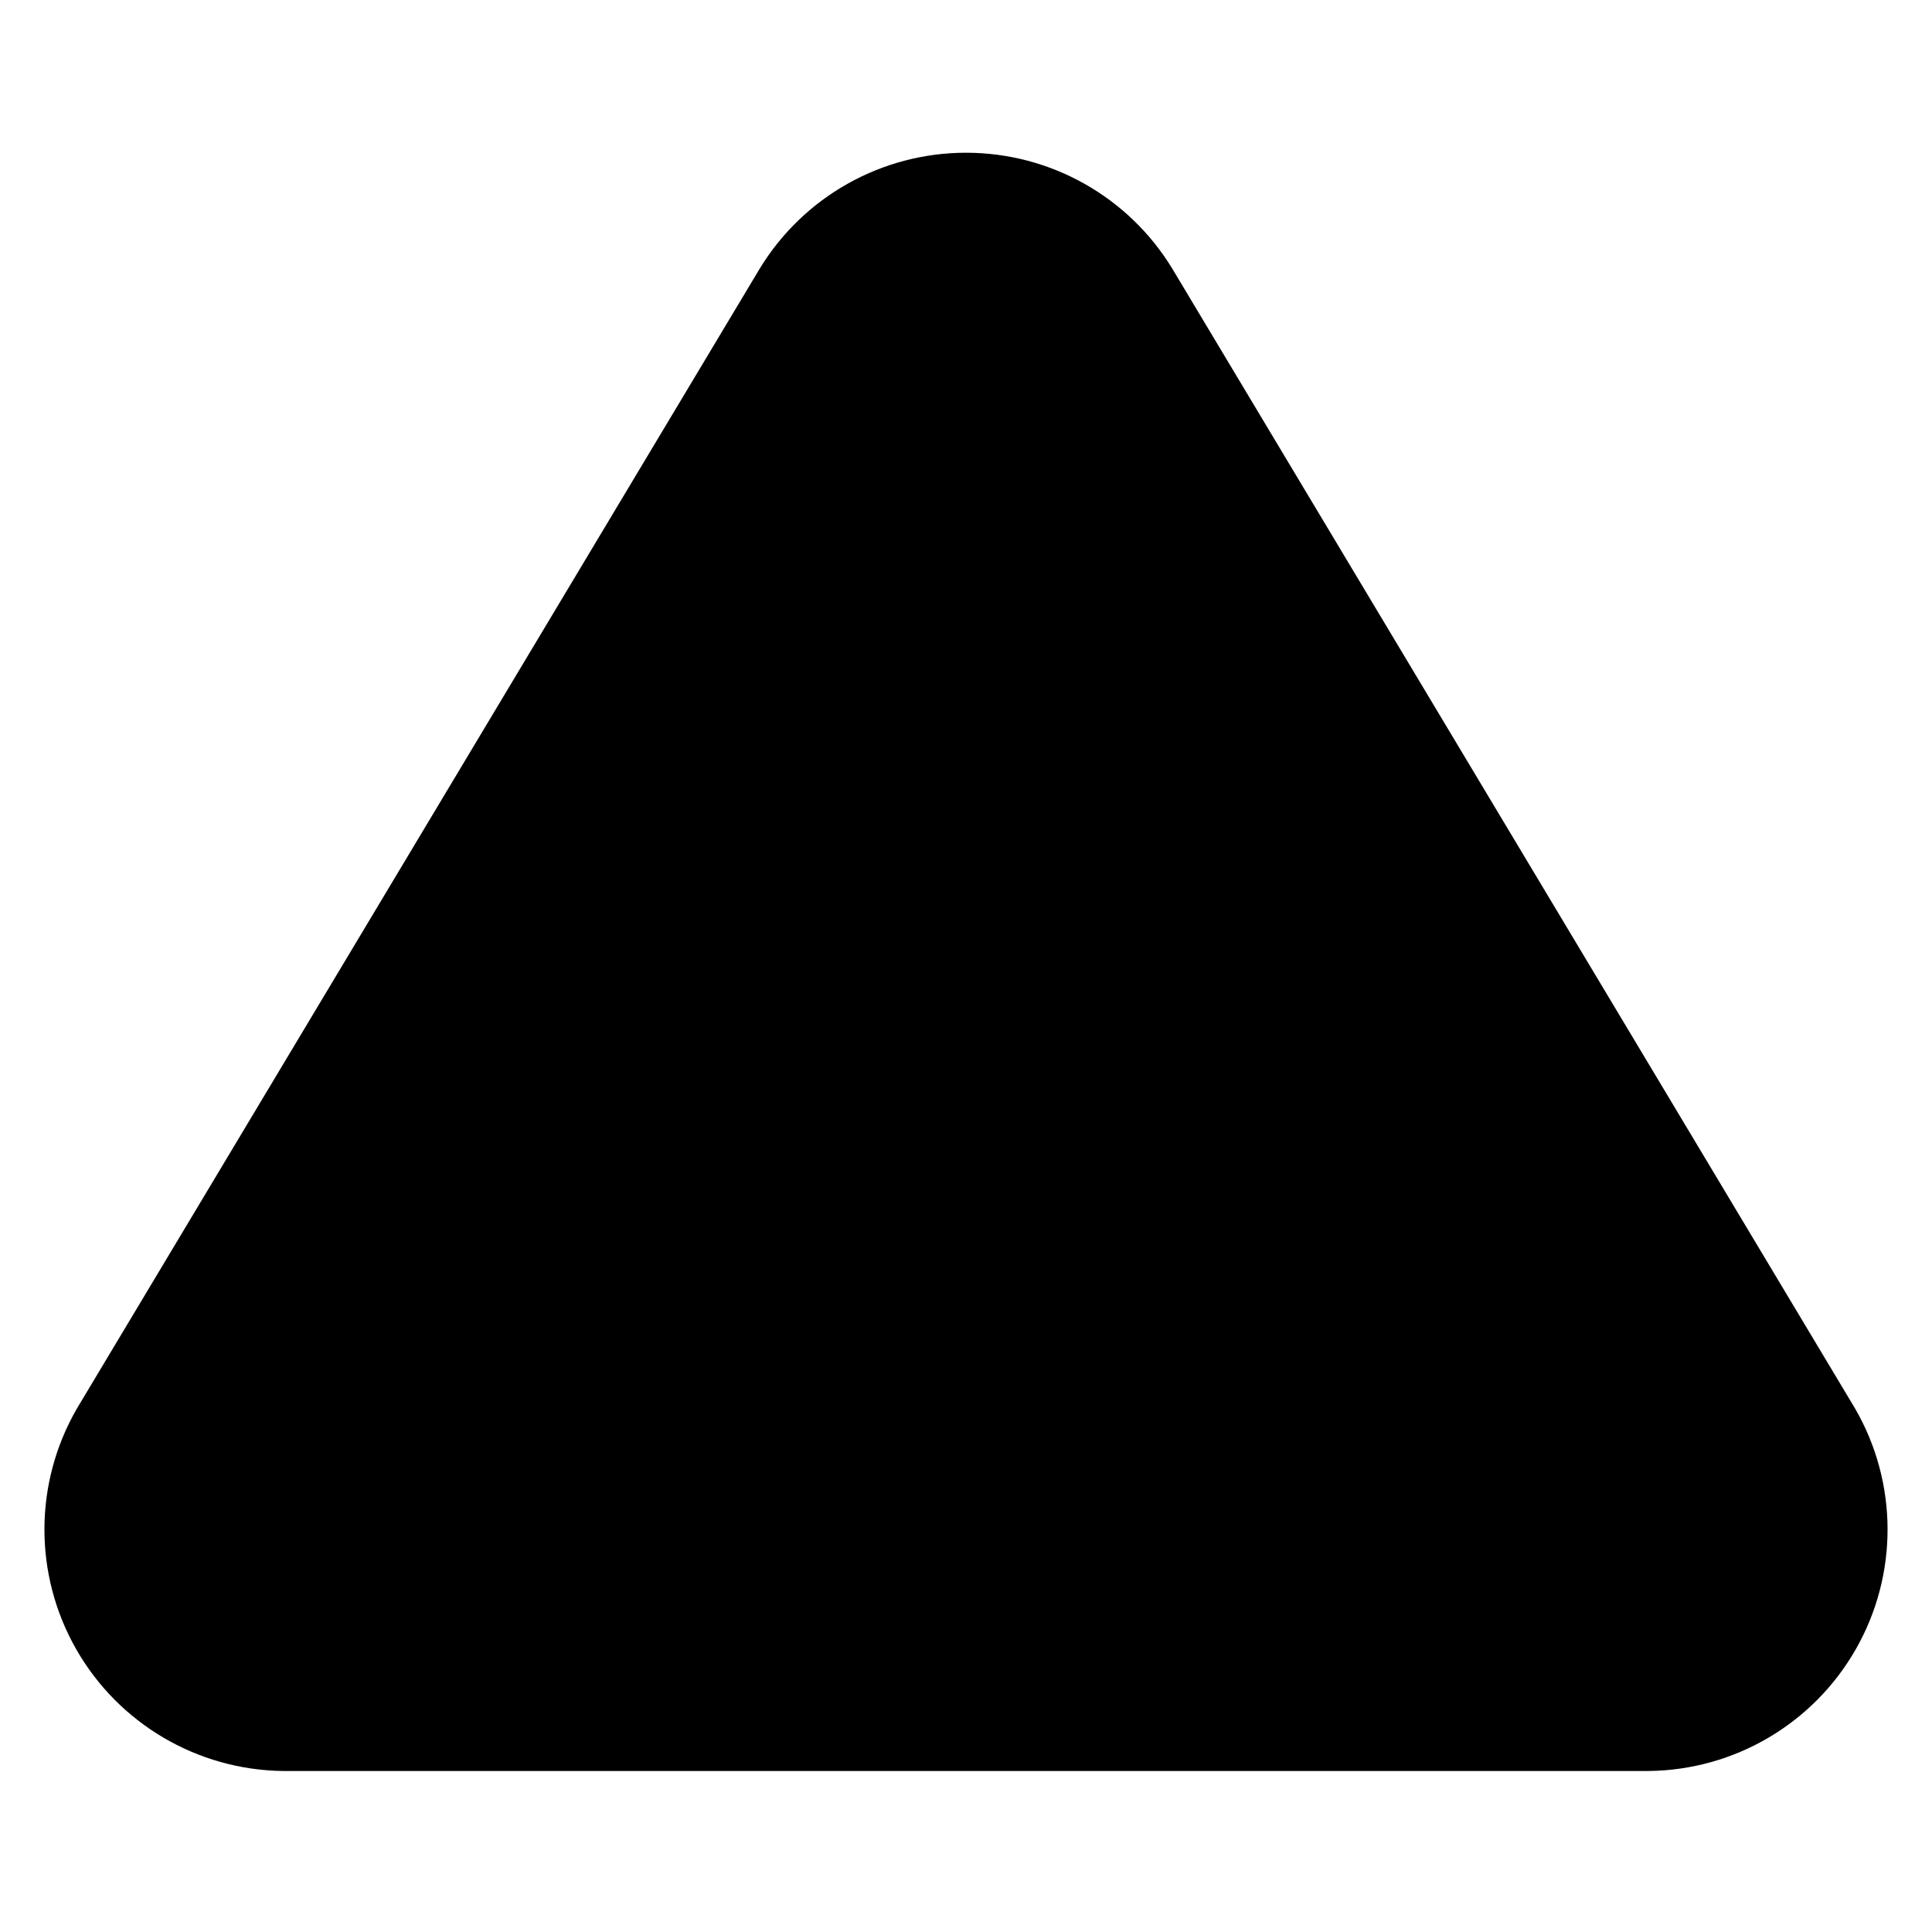
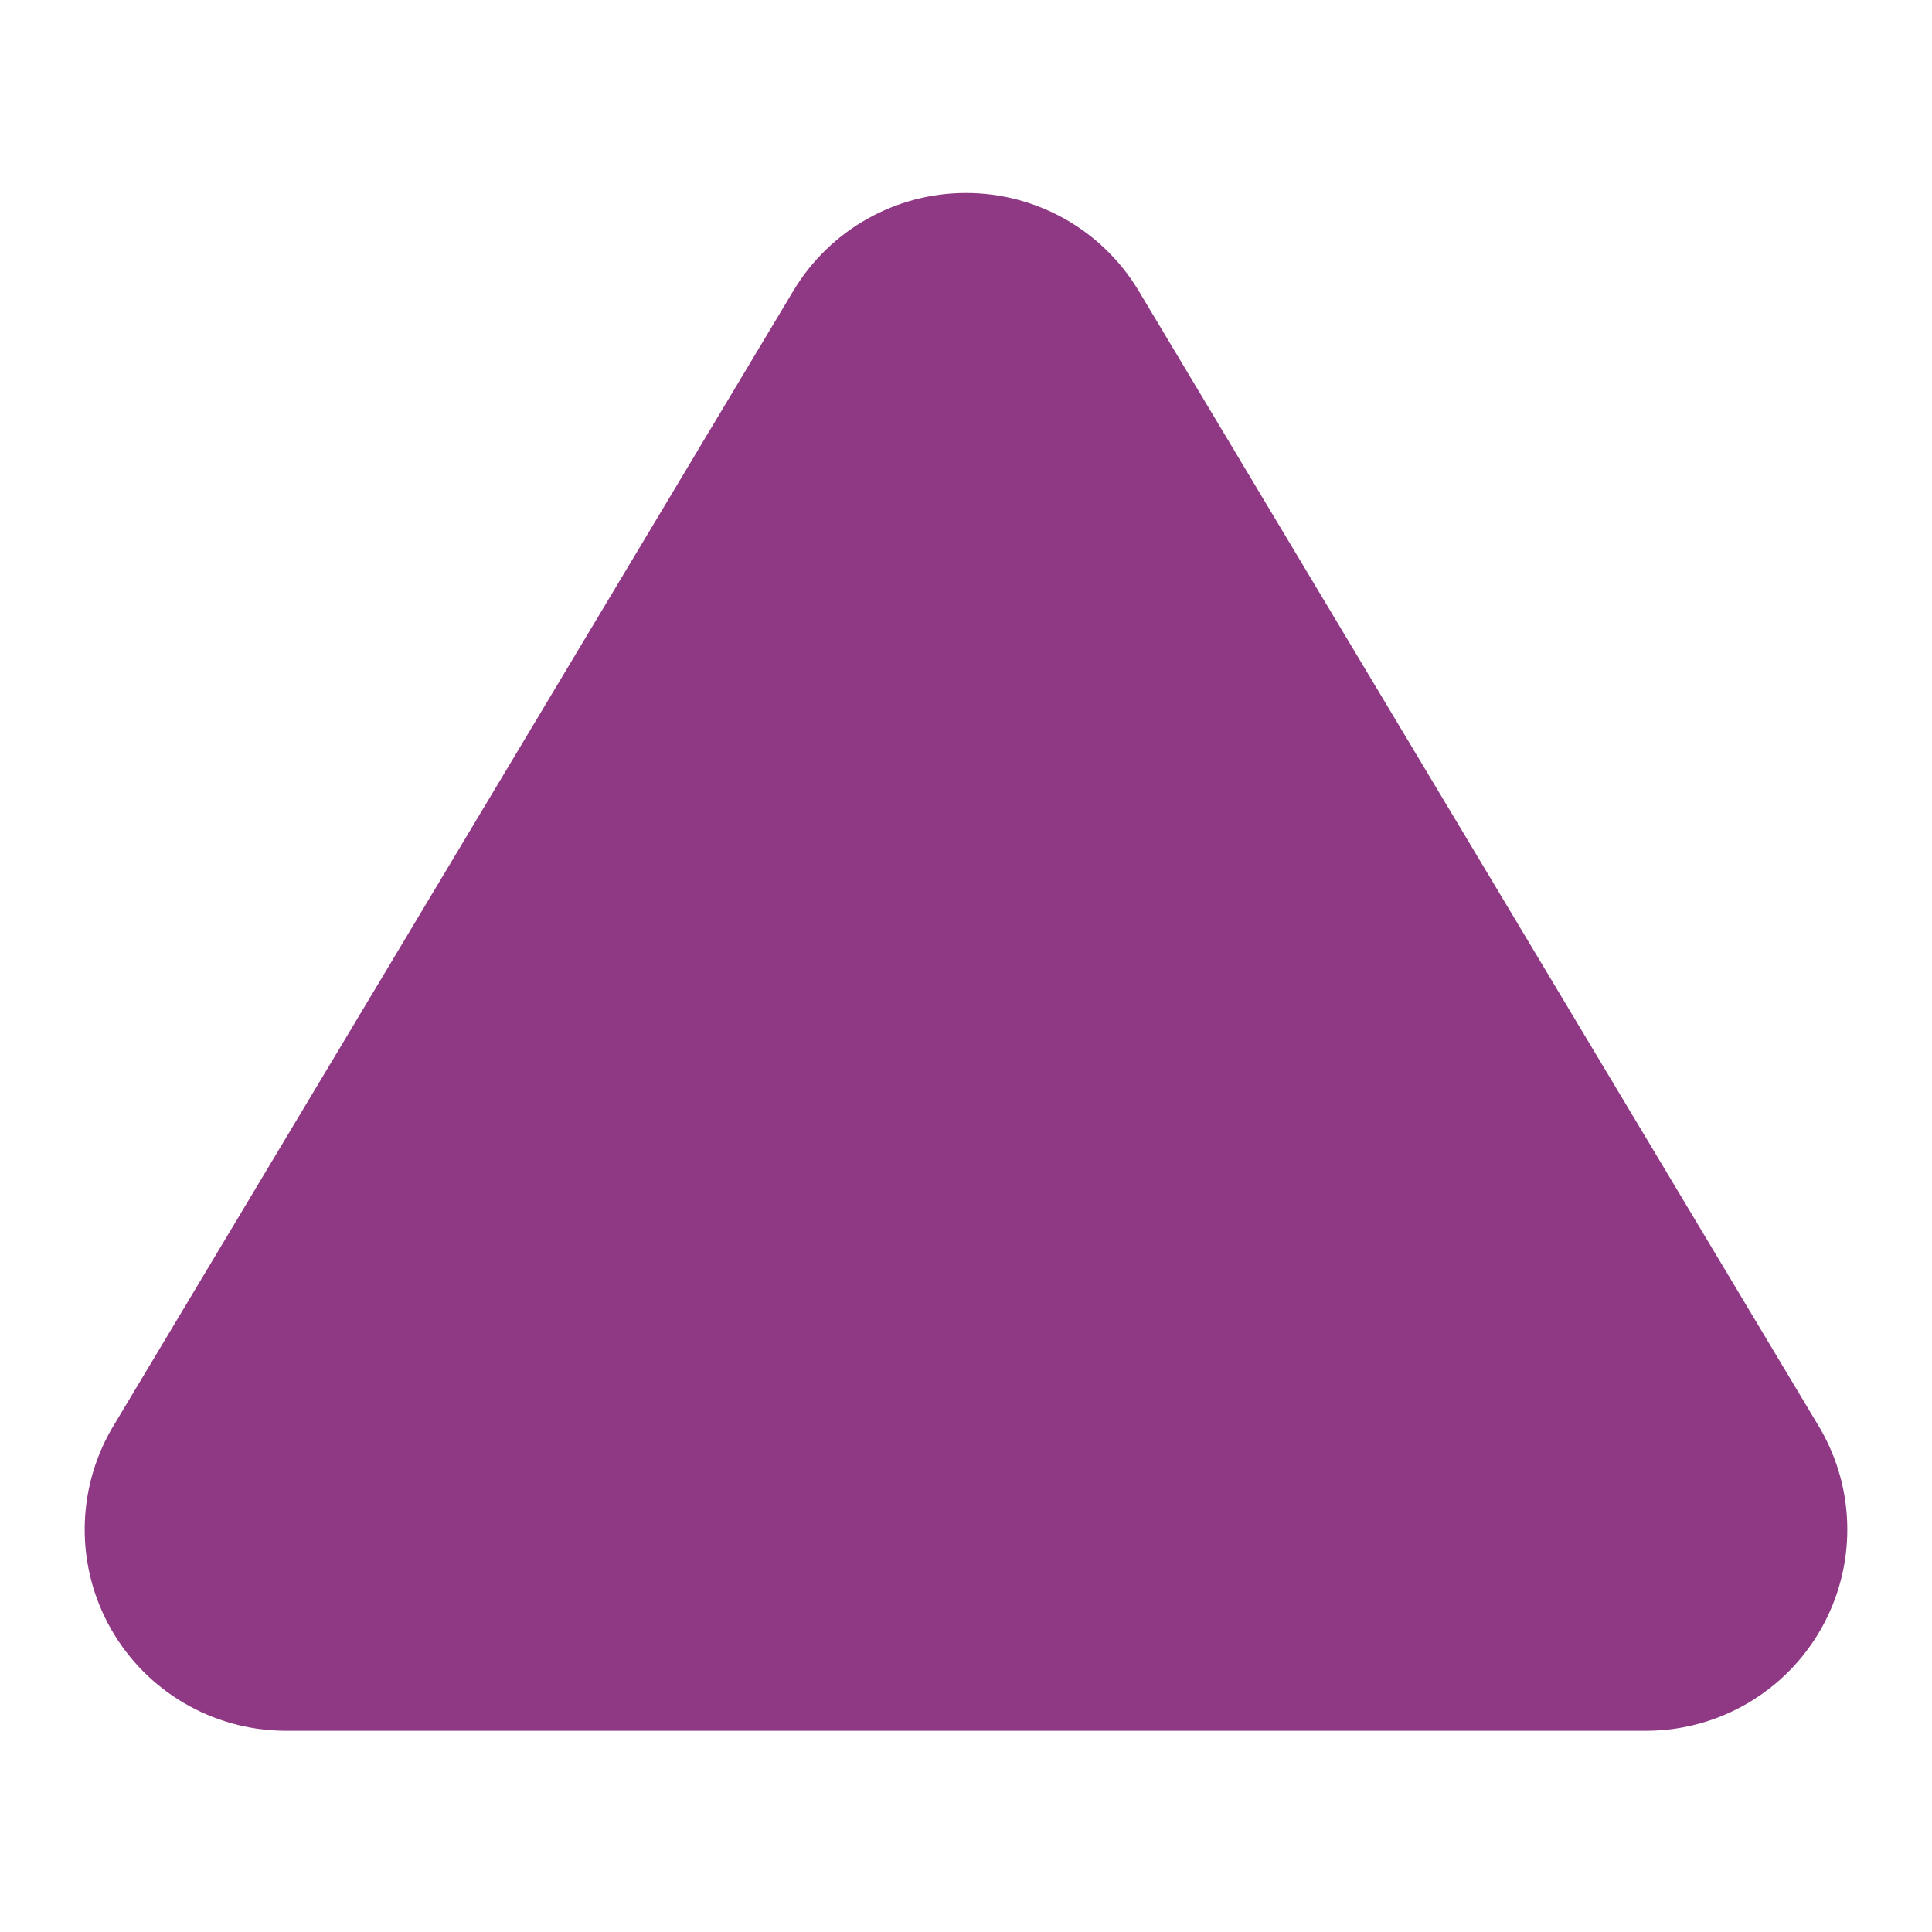
- <svg xmlns="http://www.w3.org/2000/svg" width="24" height="24" fill="black" stroke="black" stroke-width="2" stroke-linecap="round" stroke-linejoin="round" class="feather feather-triangle">
+ <svg xmlns="http://www.w3.org/2000/svg" width="24" height="24" fill="#8F3985" stroke="#8F3985" stroke-width="1" stroke-linecap="round" stroke-linejoin="round" class="feather feather-triangle">
  <path d="M10.29 3.86L1.82 18a2 2 0 001.71 3h16.94a2 2 0 001.71-3L13.71 3.86a2 2 0 00-3.42 0z" />
</svg>
